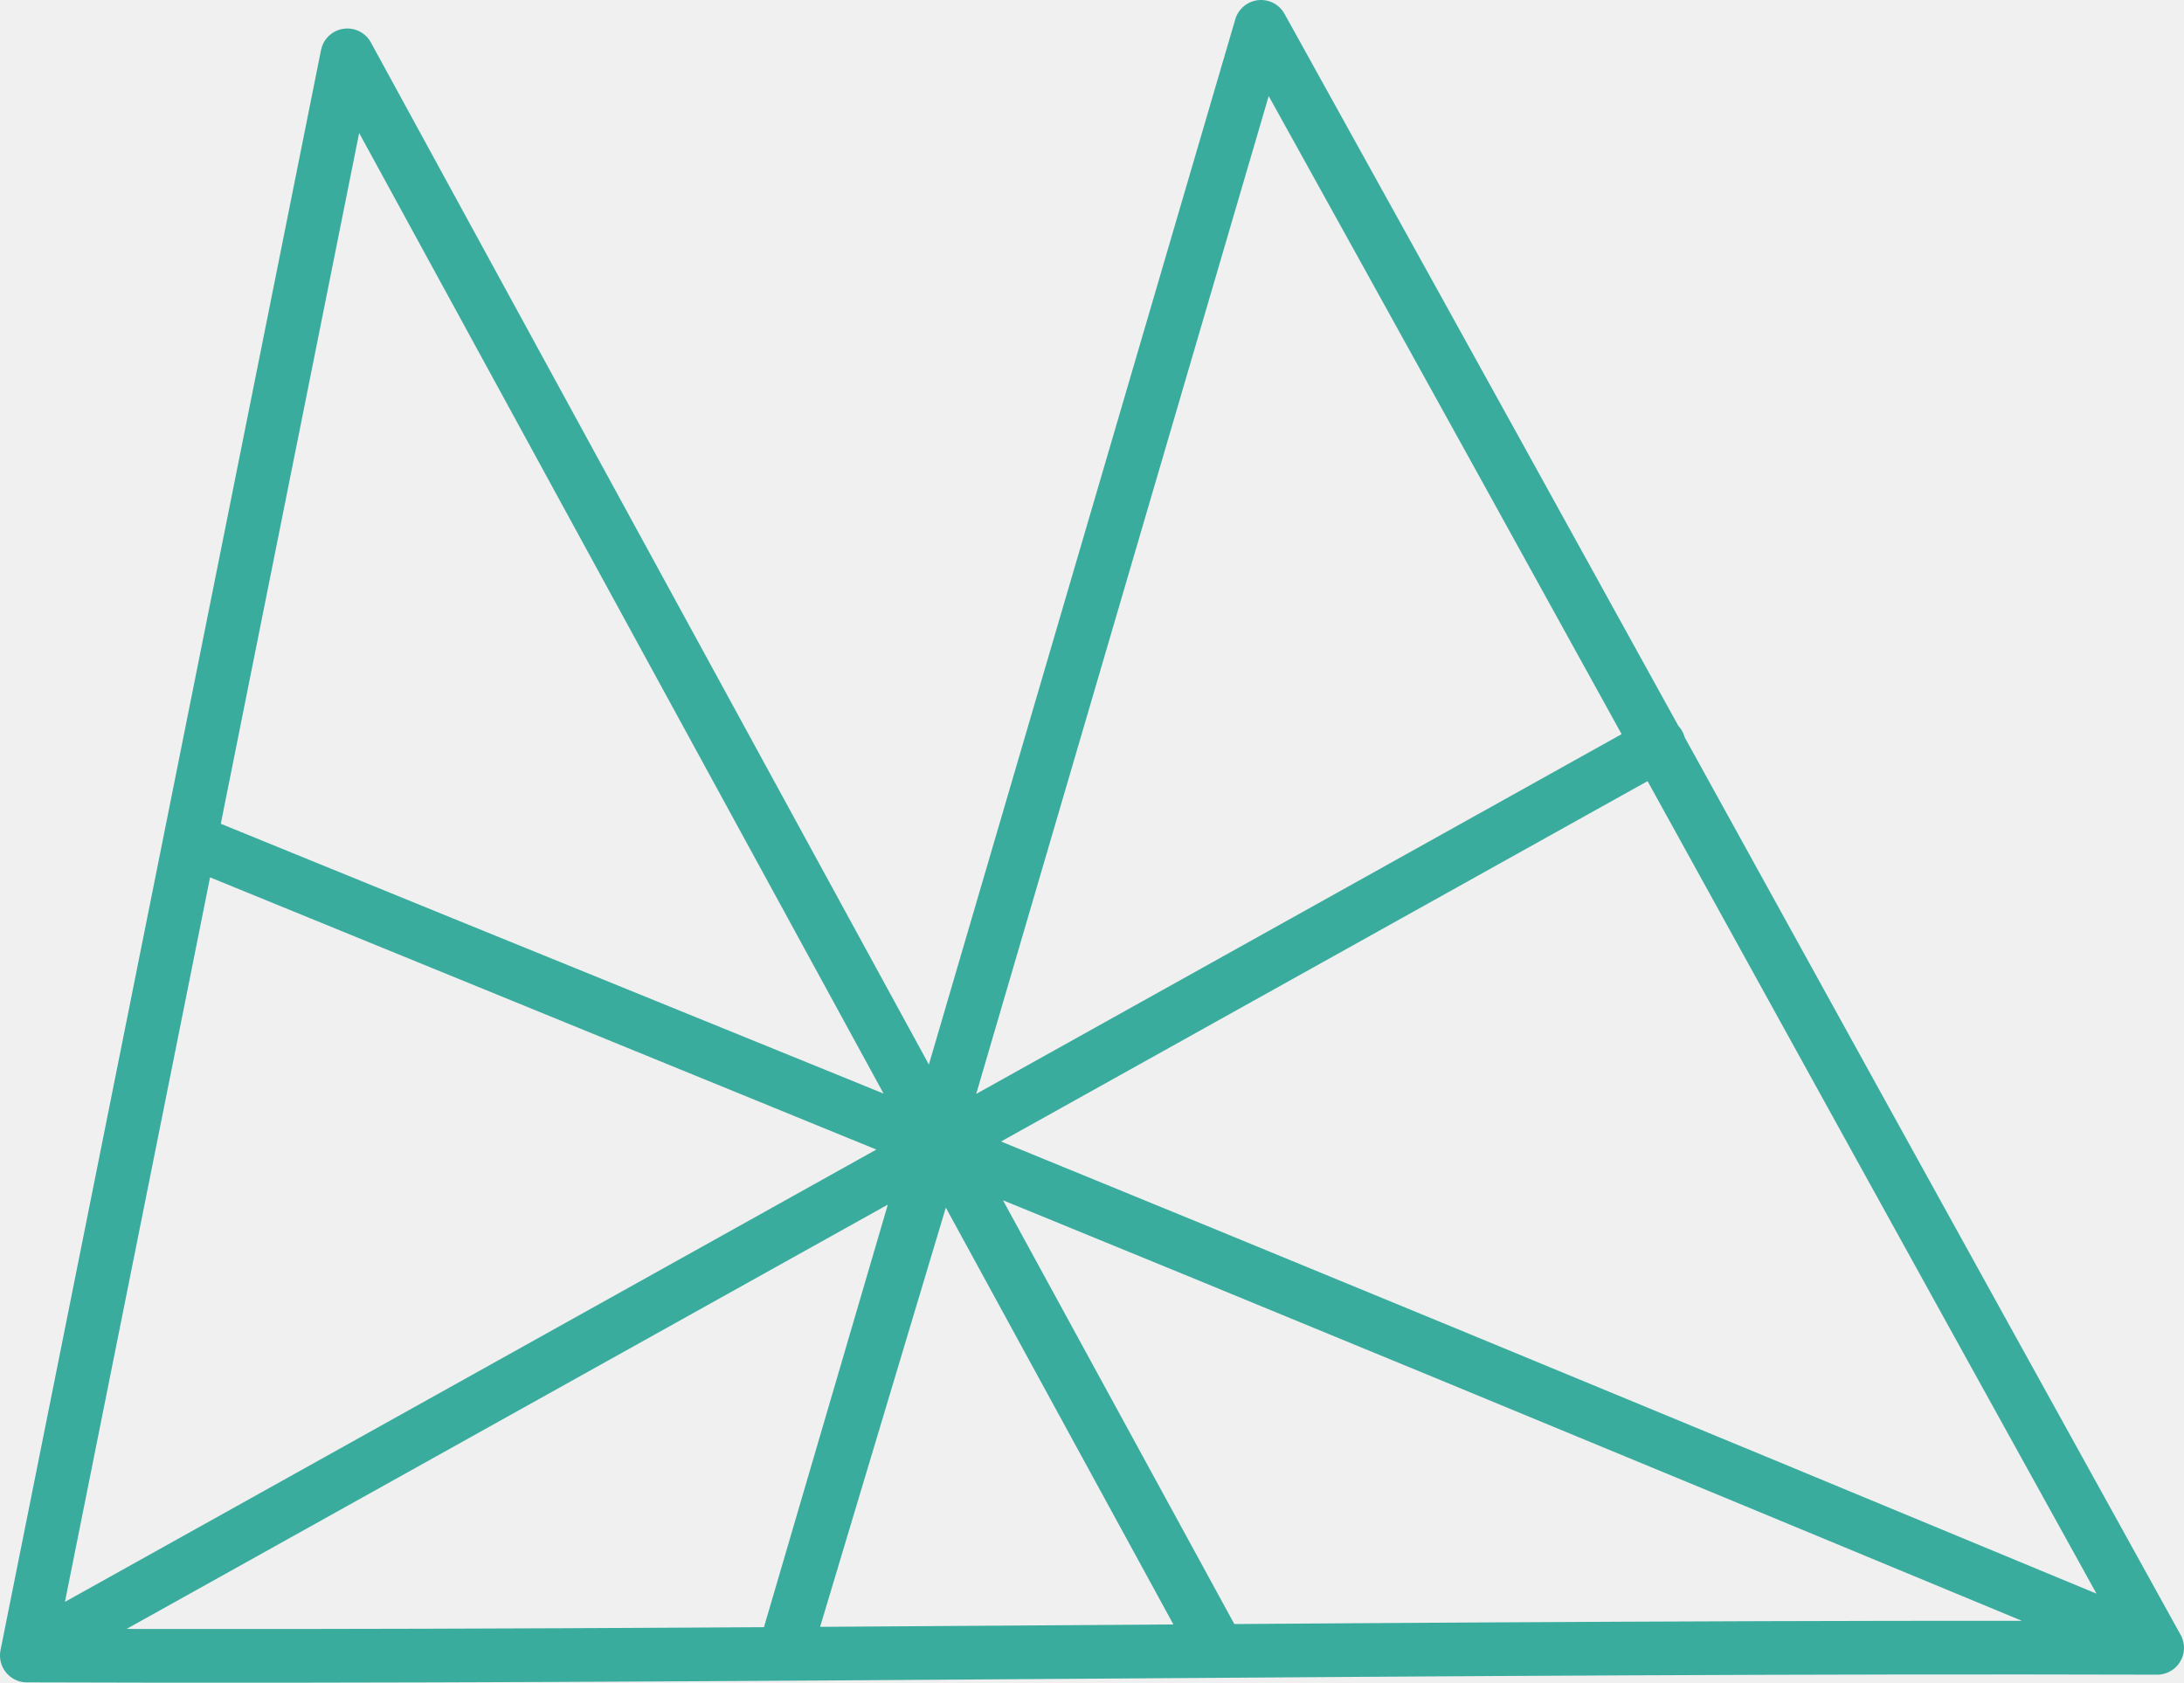
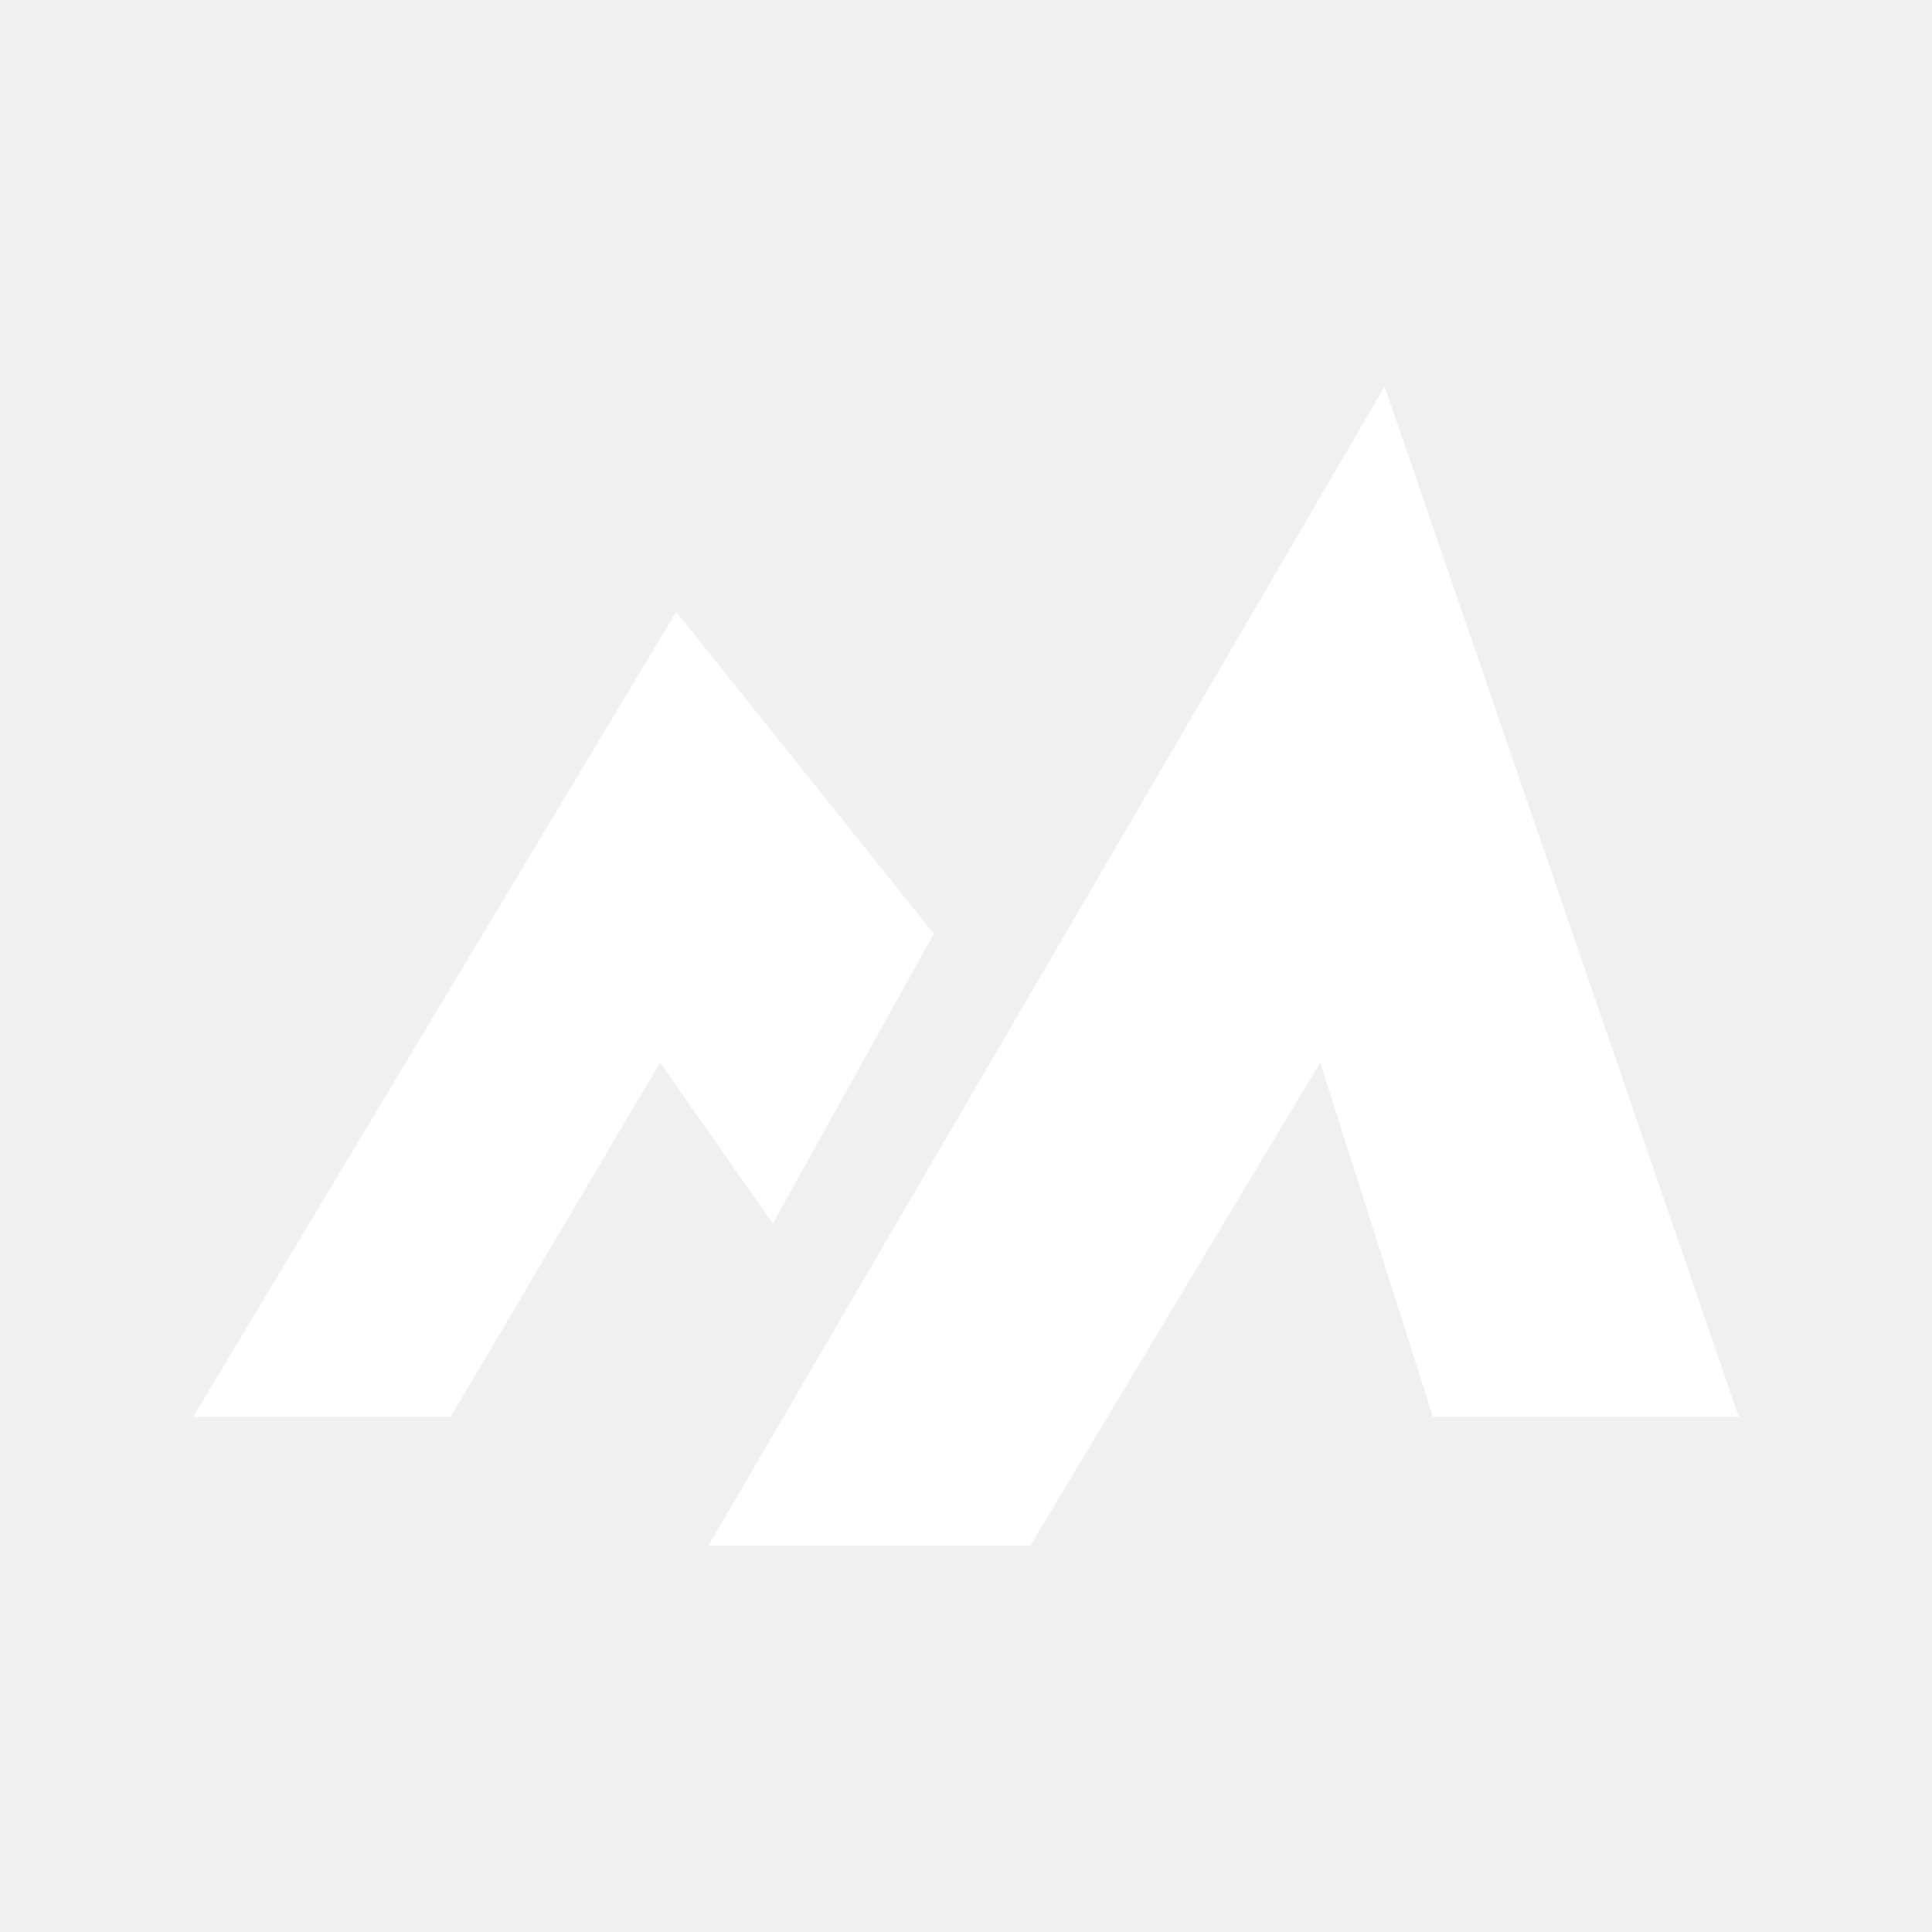
- <svg xmlns="http://www.w3.org/2000/svg" width="81.375mm" height="62.713mm" viewBox="0 0 81.375 62.713" version="1.1" id="svg1" xml:space="preserve">
-   <defs id="defs1" />
-   <g id="layer1" transform="translate(-50.20047,-17.96105)">
-     <path id="path17" style="fill:none;stroke:#3aac9e;stroke-width:2;stroke-linecap:round;stroke-linejoin:round;stroke-dasharray:none;stroke-opacity:1" d="M 95.536,79.375 63.142,20.023 51.2,79.661 c 26.267,0.093 53.14,-0.363 79.375,-0.286 M 51.343,79.518 112.004,45.696 M 85.096,60.64 57.285,49.276 C 85.567,60.826 85.412,60.624 130.575,79.375 111.861,45.553 112.004,45.696 97.186,18.961 L 79.593,78.994 Z" />
-   </g>
+ <svg xmlns="http://www.w3.org/2000/svg" role="img" aria-label="beskid" viewBox="0 0 120 120">
+   <polygon points="12,88 42,38 58,58 48,76 41,66 28,88" fill="#ffffff" stroke="none" />
+   <polygon points="44,96 86,24 108,88 89,88 82,66 64,96" fill="#ffffff" stroke="none" />
</svg>
